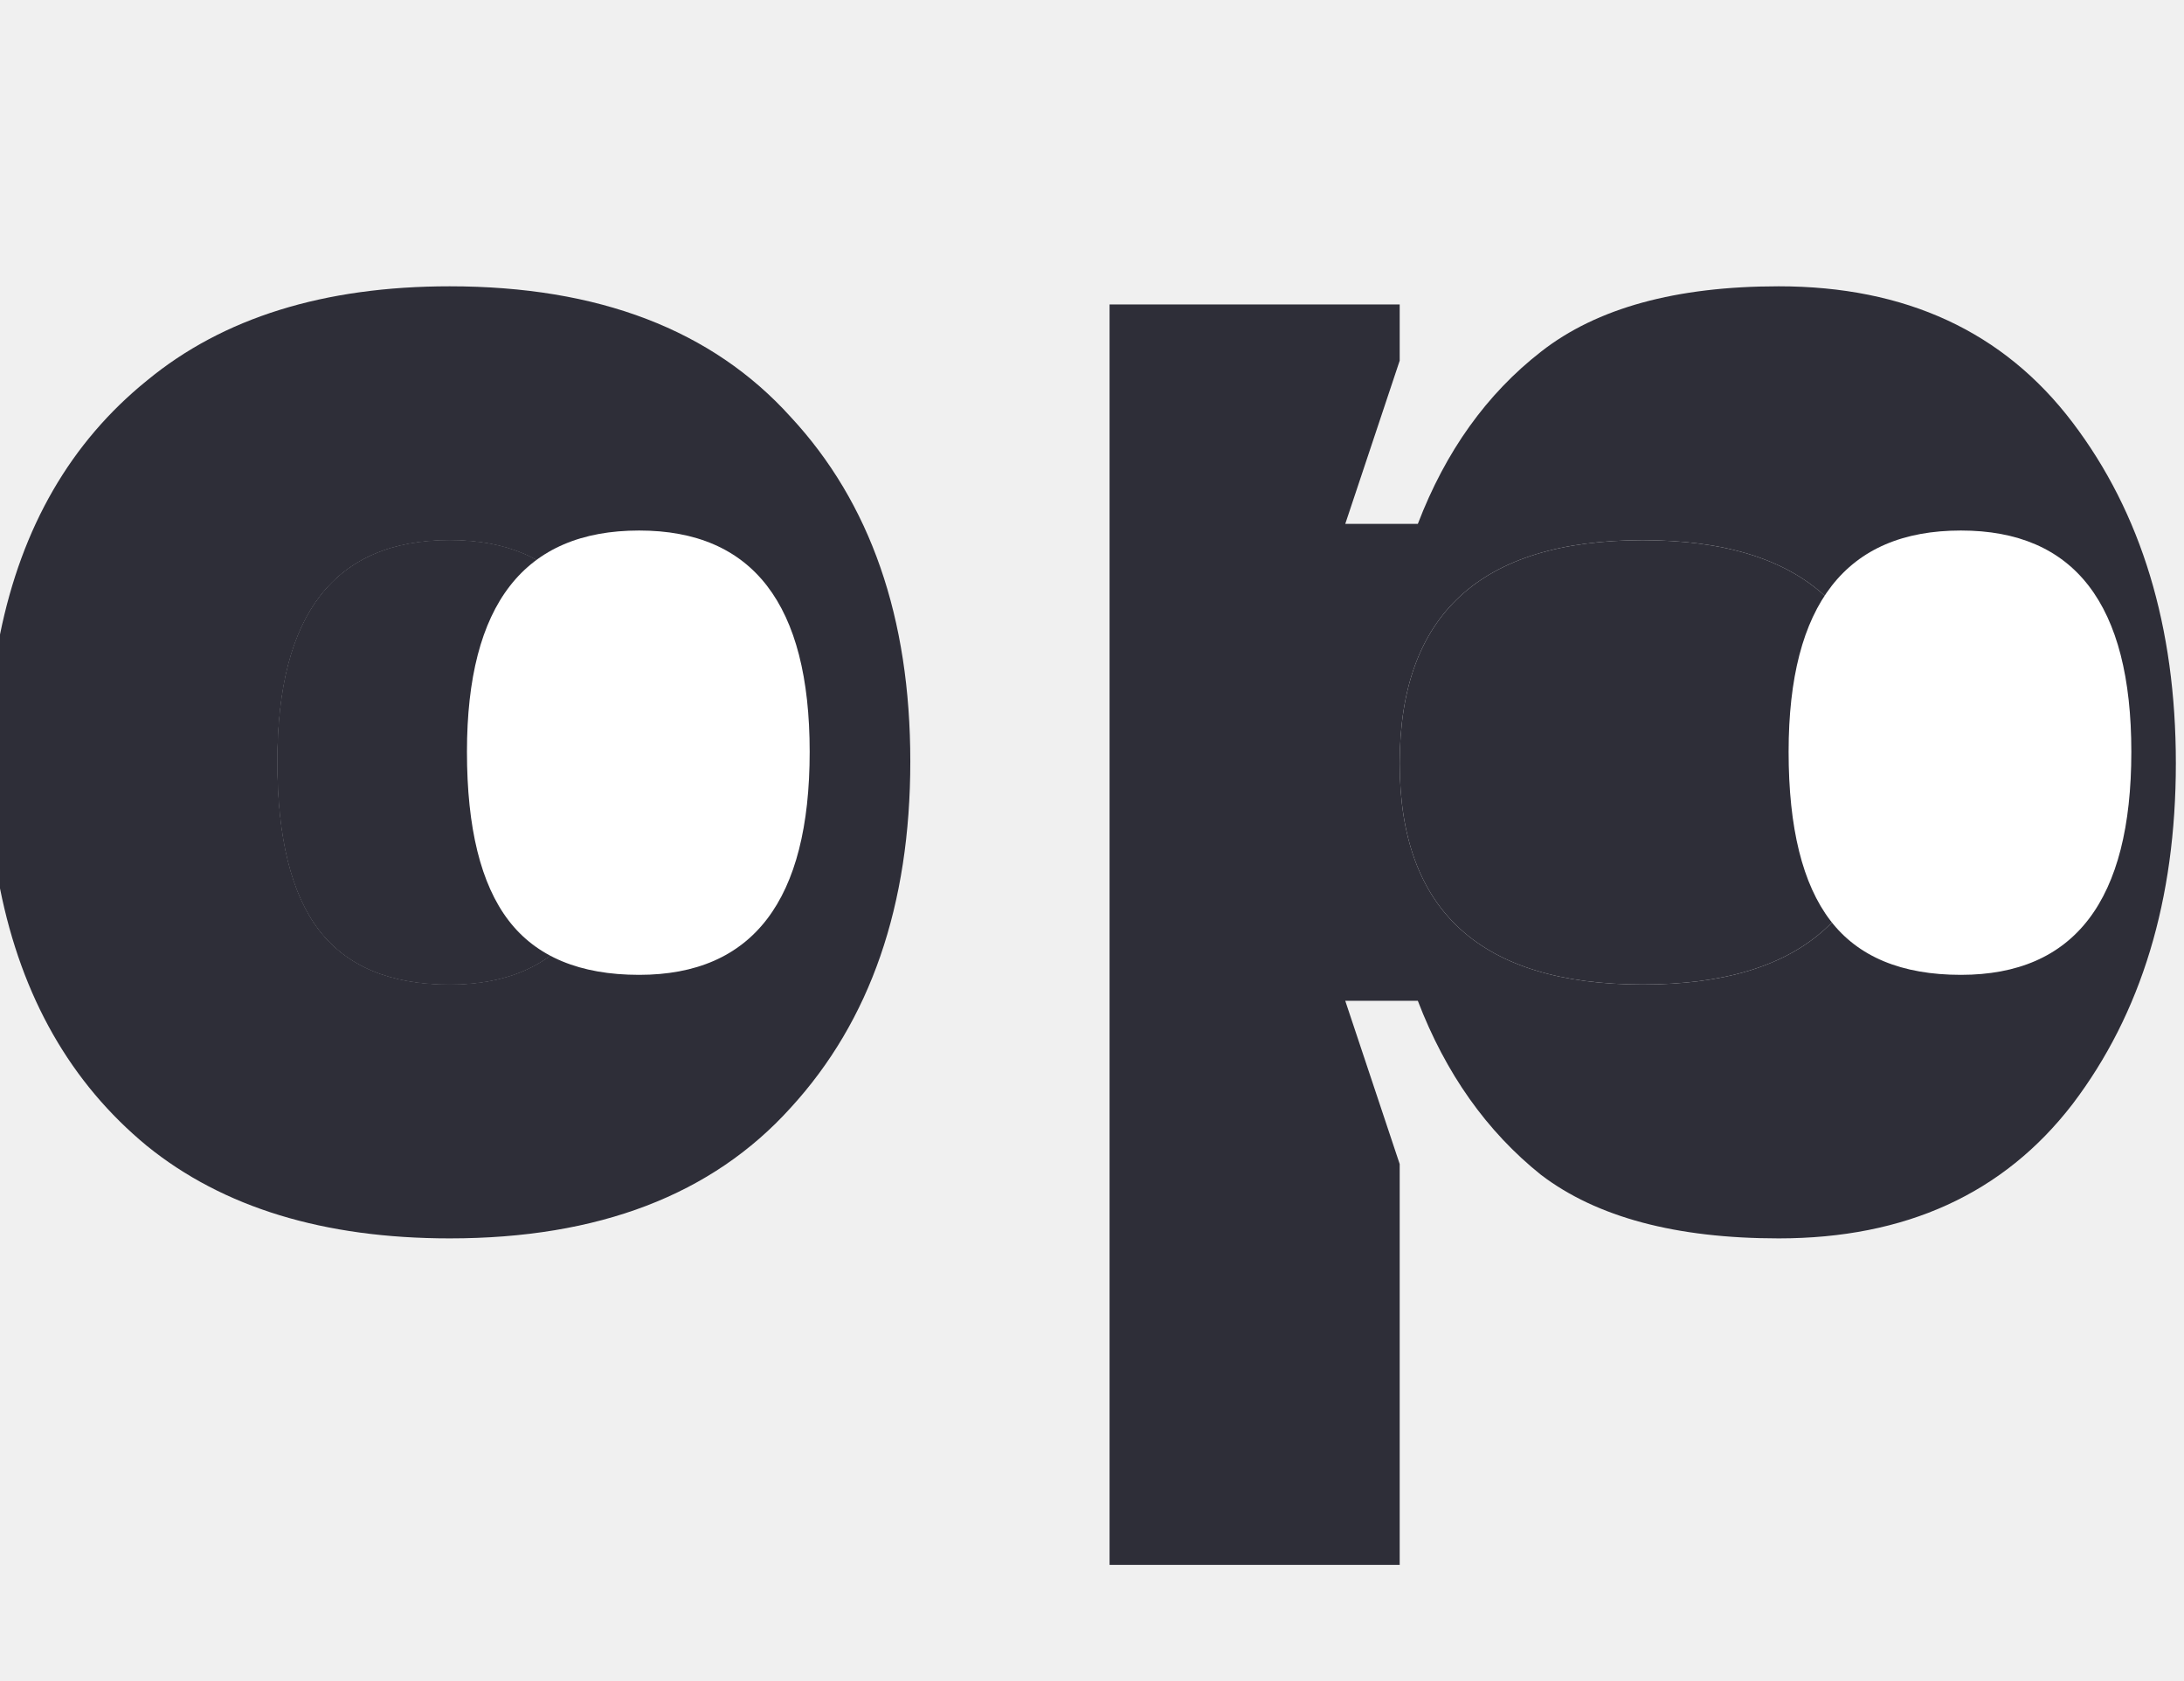
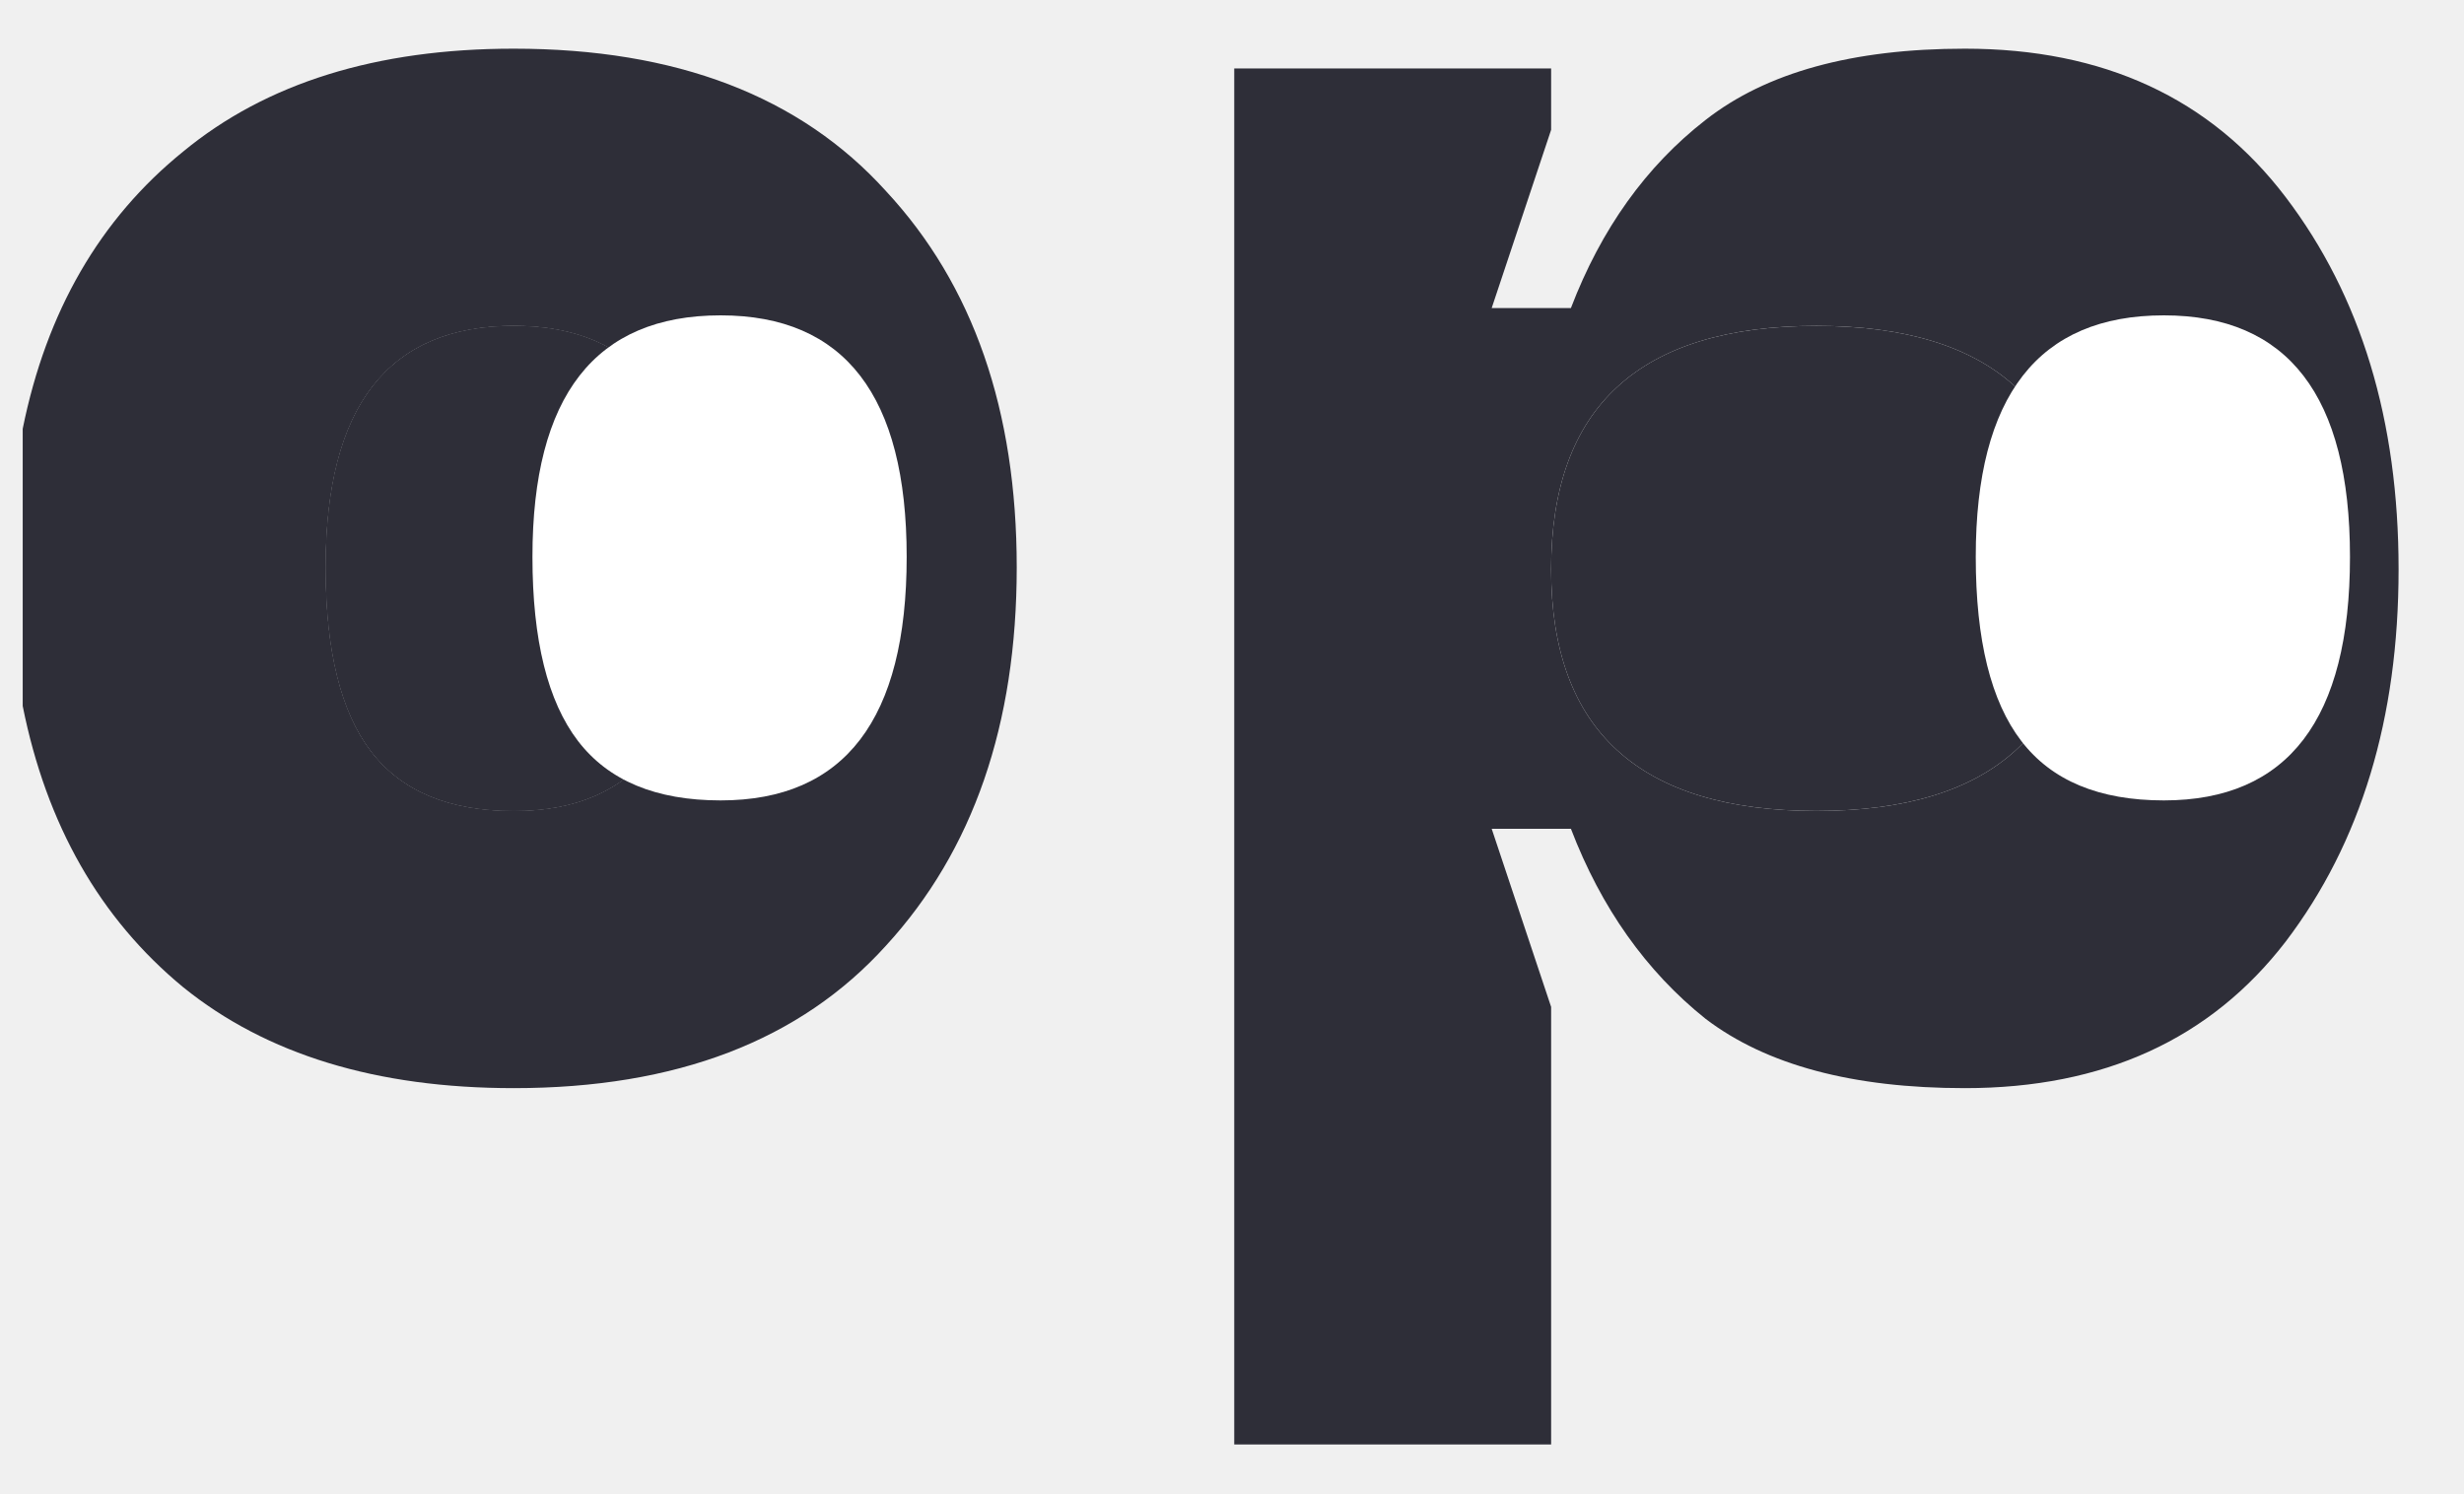
- <svg xmlns="http://www.w3.org/2000/svg" width="26" height="20" viewBox="0 0 26 20" fill="none">
-   <path d="M5.354 11.719C6.707 11.719 7.383 10.834 7.383 9.064C7.383 7.308 6.707 6.43 5.354 6.43C3.987 6.43 3.303 7.308 3.303 9.064C3.303 9.97 3.468 10.64 3.799 11.071C4.13 11.503 4.649 11.719 5.354 11.719Z" fill="#2E2E38" />
-   <path d="M13.209 3.624H16.663V4.293L16.015 6.236H16.879C17.21 5.372 17.699 4.689 18.347 4.185C19.009 3.667 19.952 3.408 21.175 3.408C22.686 3.408 23.852 3.947 24.672 5.027C25.492 6.106 25.903 7.459 25.903 9.085C25.903 10.712 25.492 12.065 24.672 13.144C23.852 14.209 22.686 14.741 21.175 14.741C19.952 14.741 19.009 14.489 18.347 13.986C17.699 13.468 17.21 12.777 16.879 11.913H16.015L16.663 13.856V18.627H13.209V3.624ZM16.663 9.085C16.663 10.841 17.627 11.719 19.556 11.719C21.484 11.719 22.449 10.841 22.449 9.085C22.449 7.315 21.484 6.43 19.556 6.43C17.627 6.43 16.663 7.315 16.663 9.085Z" fill="#2E2E38" />
-   <path d="M5.354 11.719C6.707 11.719 7.383 10.834 7.383 9.064C7.383 7.308 6.707 6.43 5.354 6.43C3.987 6.43 3.303 7.308 3.303 9.064C3.303 9.97 3.468 10.64 3.799 11.071C4.13 11.503 4.649 11.719 5.354 11.719Z" fill="#2E2E38" />
-   <path d="M16.663 9.085C16.663 10.841 17.627 11.719 19.556 11.719C21.484 11.719 22.449 10.841 22.449 9.085C22.449 7.315 21.484 6.43 19.556 6.43C17.627 6.43 16.663 7.315 16.663 9.085Z" fill="#2E2E38" />
-   <path fill-rule="evenodd" clip-rule="evenodd" d="M5.354 3.408C7.124 3.408 8.477 3.926 9.412 4.962C10.362 5.984 10.837 7.351 10.837 9.064C10.837 10.776 10.362 12.151 9.412 13.187C8.477 14.223 7.124 14.741 5.354 14.741C3.857 14.741 2.655 14.374 1.749 13.64C0.842 12.892 0.259 11.87 0 10.575V7.553C0.259 6.272 0.842 5.264 1.749 4.53C2.655 3.782 3.857 3.408 5.354 3.408ZM7.383 9.064C7.383 10.834 6.707 11.719 5.354 11.719C4.649 11.719 4.13 11.503 3.799 11.071C3.468 10.64 3.303 9.97 3.303 9.064C3.303 7.308 3.987 6.43 5.354 6.43C6.707 6.43 7.383 7.308 7.383 9.064Z" fill="#2E2E38" />
-   <path d="M9.639 8.949C9.639 10.719 8.962 11.604 7.609 11.604C6.904 11.604 6.386 11.389 6.055 10.957C5.724 10.525 5.559 9.856 5.559 8.949C5.559 7.193 6.242 6.315 7.609 6.315C8.962 6.315 9.639 7.193 9.639 8.949Z" fill="white" />
-   <path d="M25.373 8.949C25.373 10.719 24.697 11.604 23.344 11.604C22.639 11.604 22.12 11.389 21.79 10.957C21.459 10.525 21.293 9.856 21.293 8.949C21.293 7.193 21.977 6.315 23.344 6.315C24.697 6.315 25.373 7.193 25.373 8.949Z" fill="white" />
+ <svg xmlns="http://www.w3.org/2000/svg" width="33" height="20" viewBox="0 0 33 20" fill="none">
+   <path d="M6.881 10.862C8.543 10.862 9.374 9.775 9.374 7.6C9.374 5.443 8.543 4.365 6.881 4.365C5.201 4.365 4.362 5.443 4.362 7.6C4.362 8.714 4.565 9.536 4.972 10.066C5.378 10.597 6.015 10.862 6.881 10.862Z" fill="#2E2E38" />
+   <path d="M16.53 0.917H20.774V1.739L19.978 4.126H21.039C21.445 3.065 22.047 2.225 22.842 1.607C23.655 0.97 24.813 0.652 26.316 0.652C28.172 0.652 29.605 1.315 30.612 2.641C31.62 3.967 32.124 5.629 32.124 7.626C32.124 9.624 31.62 11.286 30.612 12.612C29.605 13.92 28.172 14.575 26.316 14.575C24.813 14.575 23.655 14.265 22.842 13.646C22.047 13.01 21.445 12.161 21.039 11.101H19.978L20.774 13.487V19.348H16.53V0.917ZM20.774 7.626C20.774 9.783 21.958 10.862 24.327 10.862C26.696 10.862 27.881 9.783 27.881 7.626C27.881 5.452 26.696 4.365 24.327 4.365C21.958 4.365 20.774 5.452 20.774 7.626Z" fill="#2E2E38" />
+   <path d="M6.881 10.862C8.543 10.862 9.374 9.775 9.374 7.6C9.374 5.443 8.543 4.365 6.881 4.365C5.201 4.365 4.362 5.443 4.362 7.6C4.362 8.714 4.565 9.536 4.972 10.066C5.378 10.597 6.015 10.862 6.881 10.862Z" fill="#2E2E38" />
+   <path d="M20.774 7.626C20.774 9.783 21.958 10.862 24.327 10.862C26.696 10.862 27.881 9.783 27.881 7.626C27.881 5.452 26.696 4.365 24.327 4.365C21.958 4.365 20.774 5.452 20.774 7.626Z" fill="#2E2E38" />
+   <path fill-rule="evenodd" clip-rule="evenodd" d="M6.881 0.652C9.056 0.652 10.717 1.288 11.867 2.561C13.034 3.817 13.617 5.496 13.617 7.6C13.617 9.704 13.034 11.392 11.867 12.665C10.717 13.938 9.056 14.575 6.881 14.575C5.042 14.575 3.566 14.124 2.452 13.222C1.338 12.303 0.622 11.047 0.304 9.456V5.744C0.622 4.17 1.338 2.933 2.452 2.031C3.566 1.112 5.042 0.652 6.881 0.652ZM9.374 7.6C9.374 9.775 8.543 10.862 6.881 10.862C6.015 10.862 5.378 10.597 4.972 10.066C4.565 9.536 4.362 8.714 4.362 7.6C4.362 5.443 5.201 4.365 6.881 4.365C8.543 4.365 9.374 5.443 9.374 7.6Z" fill="#2E2E38" />
+   <path d="M12.143 7.459C12.143 9.634 11.313 10.721 9.651 10.721C8.784 10.721 8.148 10.456 7.741 9.925C7.335 9.395 7.131 8.573 7.131 7.459C7.131 5.302 7.971 4.224 9.651 4.224C11.313 4.224 12.143 5.302 12.143 7.459Z" fill="white" />
+   <path d="M31.473 7.459C31.473 9.634 30.642 10.721 28.98 10.721C28.114 10.721 27.477 10.456 27.071 9.925C26.664 9.395 26.461 8.573 26.461 7.459C26.461 5.302 27.301 4.224 28.98 4.224C30.642 4.224 31.473 5.302 31.473 7.459Z" fill="white" />
</svg>
